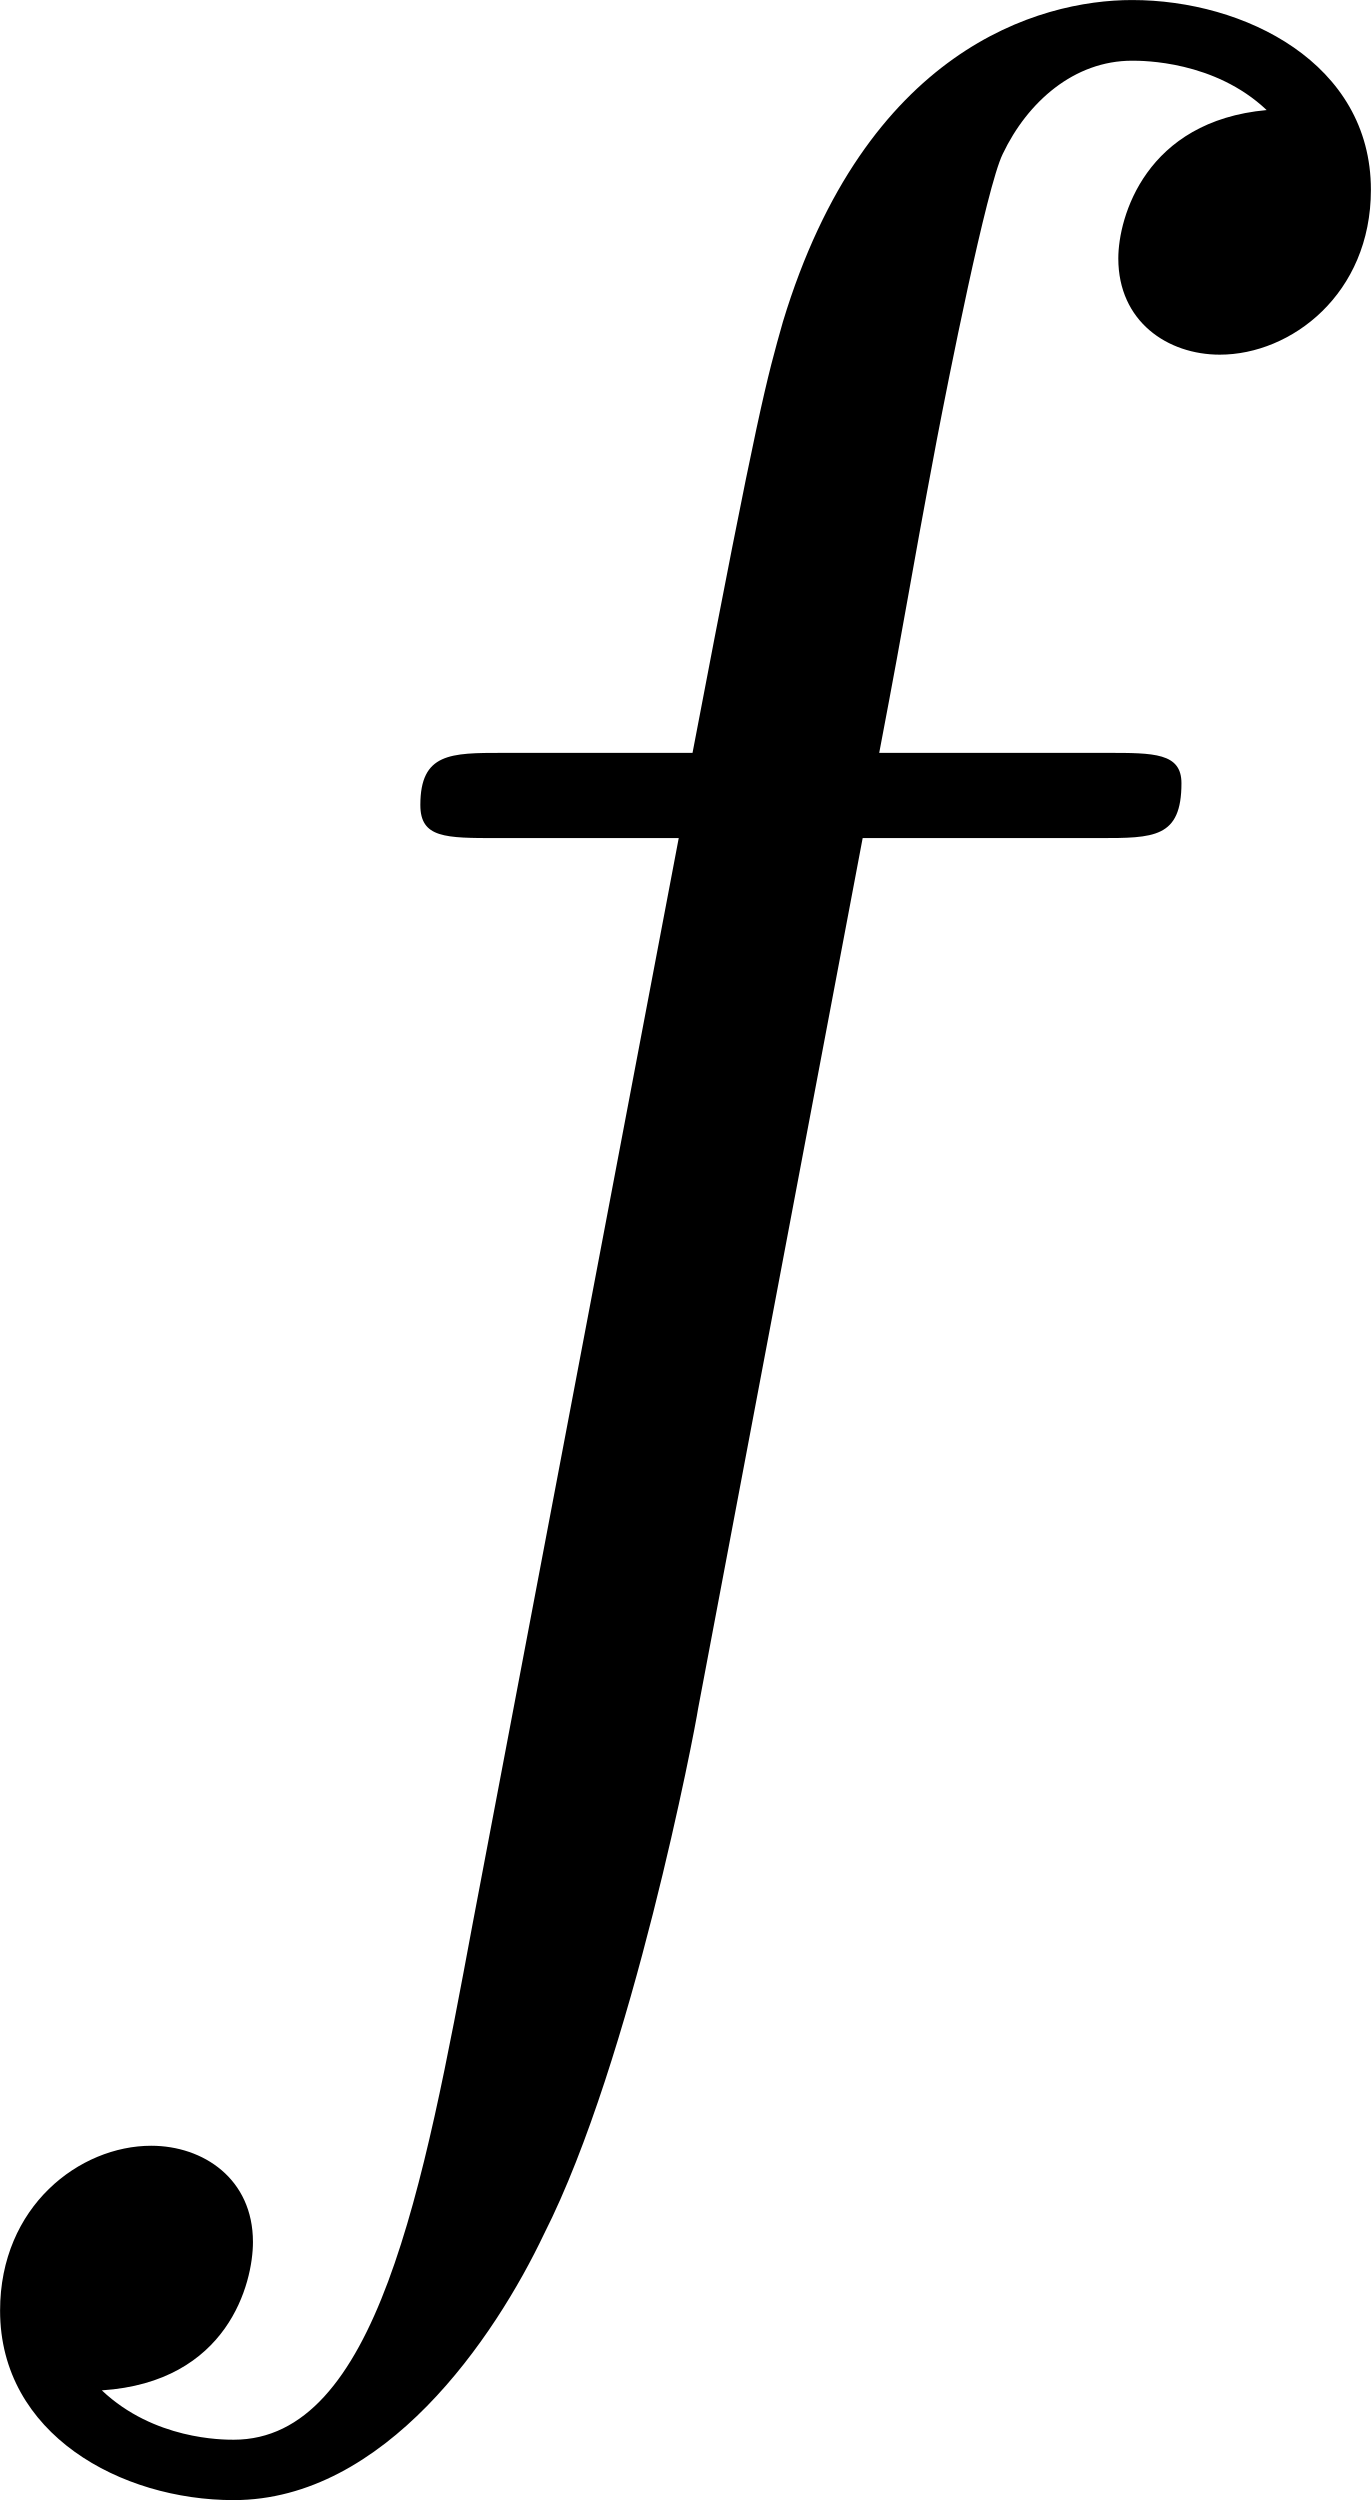
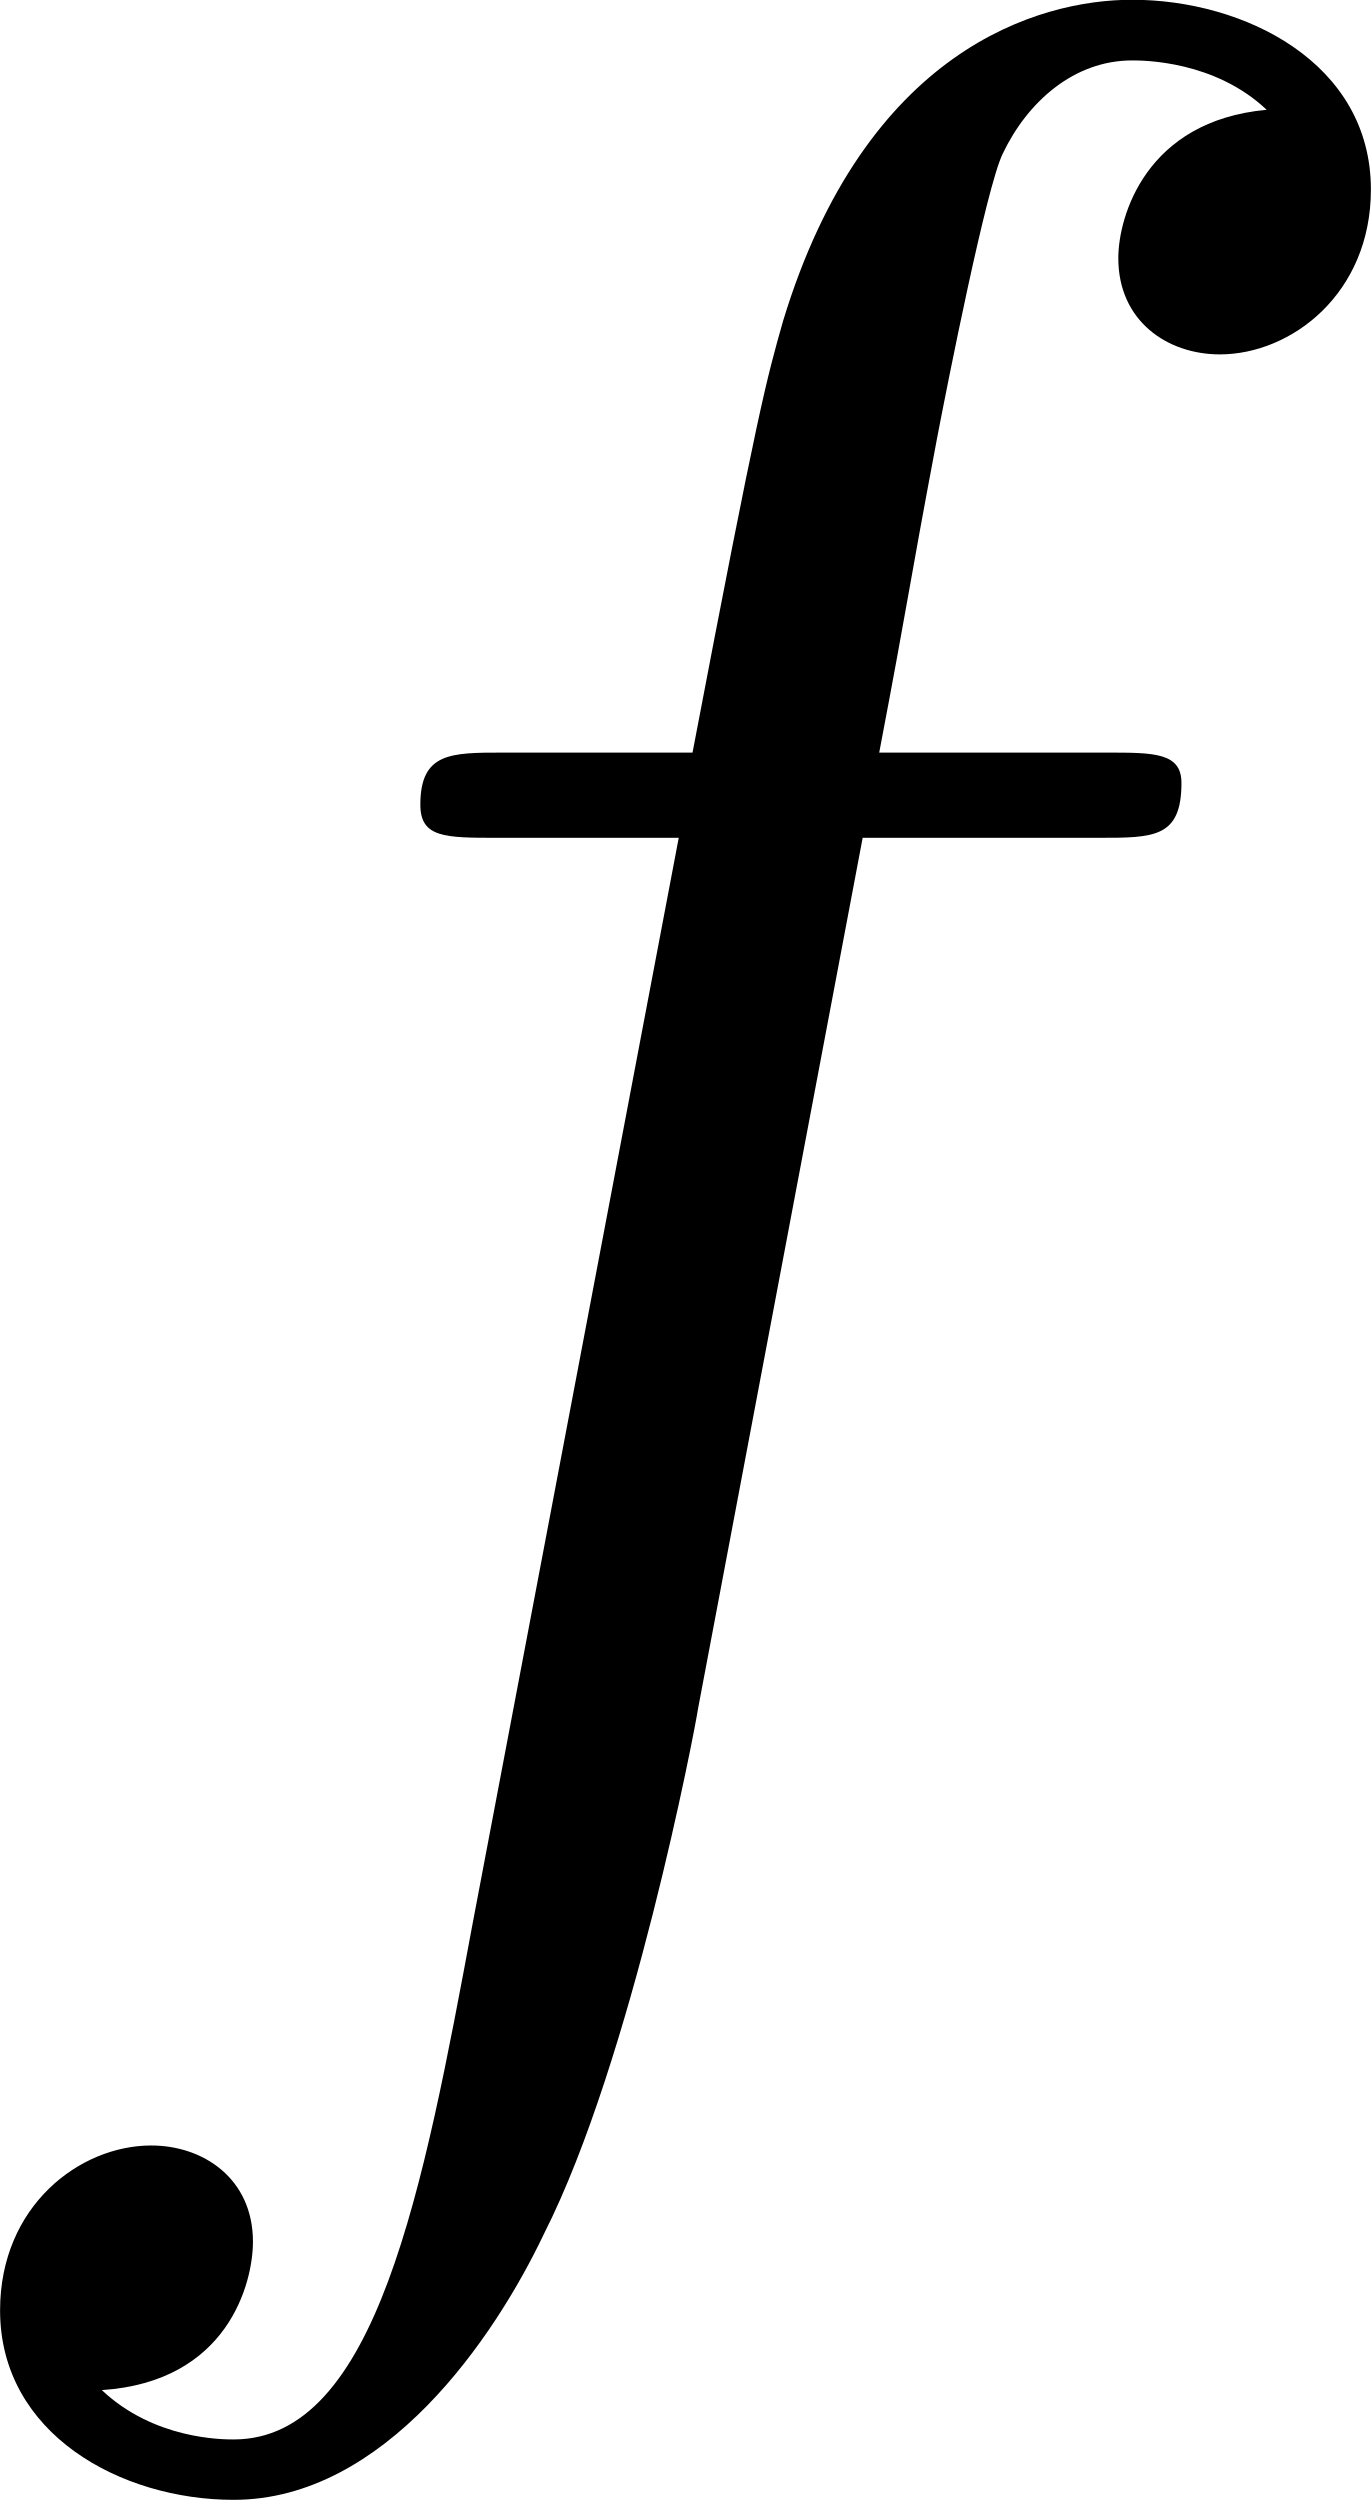
- <svg xmlns="http://www.w3.org/2000/svg" xmlns:xlink="http://www.w3.org/1999/xlink" version="1.1" width="6.96pt" height="12.692pt" viewBox="44.682 548.951 6.96 12.692">
+ <svg xmlns="http://www.w3.org/2000/svg" xmlns:xlink="http://www.w3.org/1999/xlink" version="1.1" width="6.96pt" height="12.692pt" viewBox="44.682 532.214 6.96 12.692">
  <defs>
    <path id="g25-102" d="M5.499-6.336C5.499-6.795 5.041-7.024 4.633-7.024C4.294-7.024 3.666-6.844 3.367-5.858C3.308-5.649 3.278-5.549 3.039-4.294H2.351C2.162-4.294 2.052-4.294 2.052-4.105C2.052-3.985 2.142-3.985 2.331-3.985H2.989L2.242-.05C2.062 .917 1.893 1.823 1.375 1.823C1.335 1.823 1.086 1.823 .897 1.644C1.355 1.614 1.445 1.255 1.445 1.106C1.445 .877 1.265 .757 1.076 .757C.817 .757 .528 .976 .528 1.355C.528 1.803 .966 2.042 1.375 2.042C1.923 2.042 2.321 1.455 2.501 1.076C2.819 .448 3.049-.757 3.059-.827L3.656-3.985H4.513C4.712-3.985 4.812-3.985 4.812-4.184C4.812-4.294 4.712-4.294 4.543-4.294H3.716C3.826-4.872 3.816-4.852 3.925-5.43C3.965-5.639 4.105-6.346 4.164-6.466C4.254-6.655 4.423-6.804 4.633-6.804C4.672-6.804 4.932-6.804 5.121-6.625C4.682-6.585 4.583-6.237 4.583-6.087C4.583-5.858 4.762-5.738 4.951-5.738C5.21-5.738 5.499-5.958 5.499-6.336Z" />
  </defs>
  <g id="page1" transform="matrix(1.4 0 0 1.4 0 0)">
-     <use x="31.388" y="399.132" xlink:href="#g25-102" />
+     <use x="31.388" y="387.176" xlink:href="#g25-102" />
  </g>
</svg>
